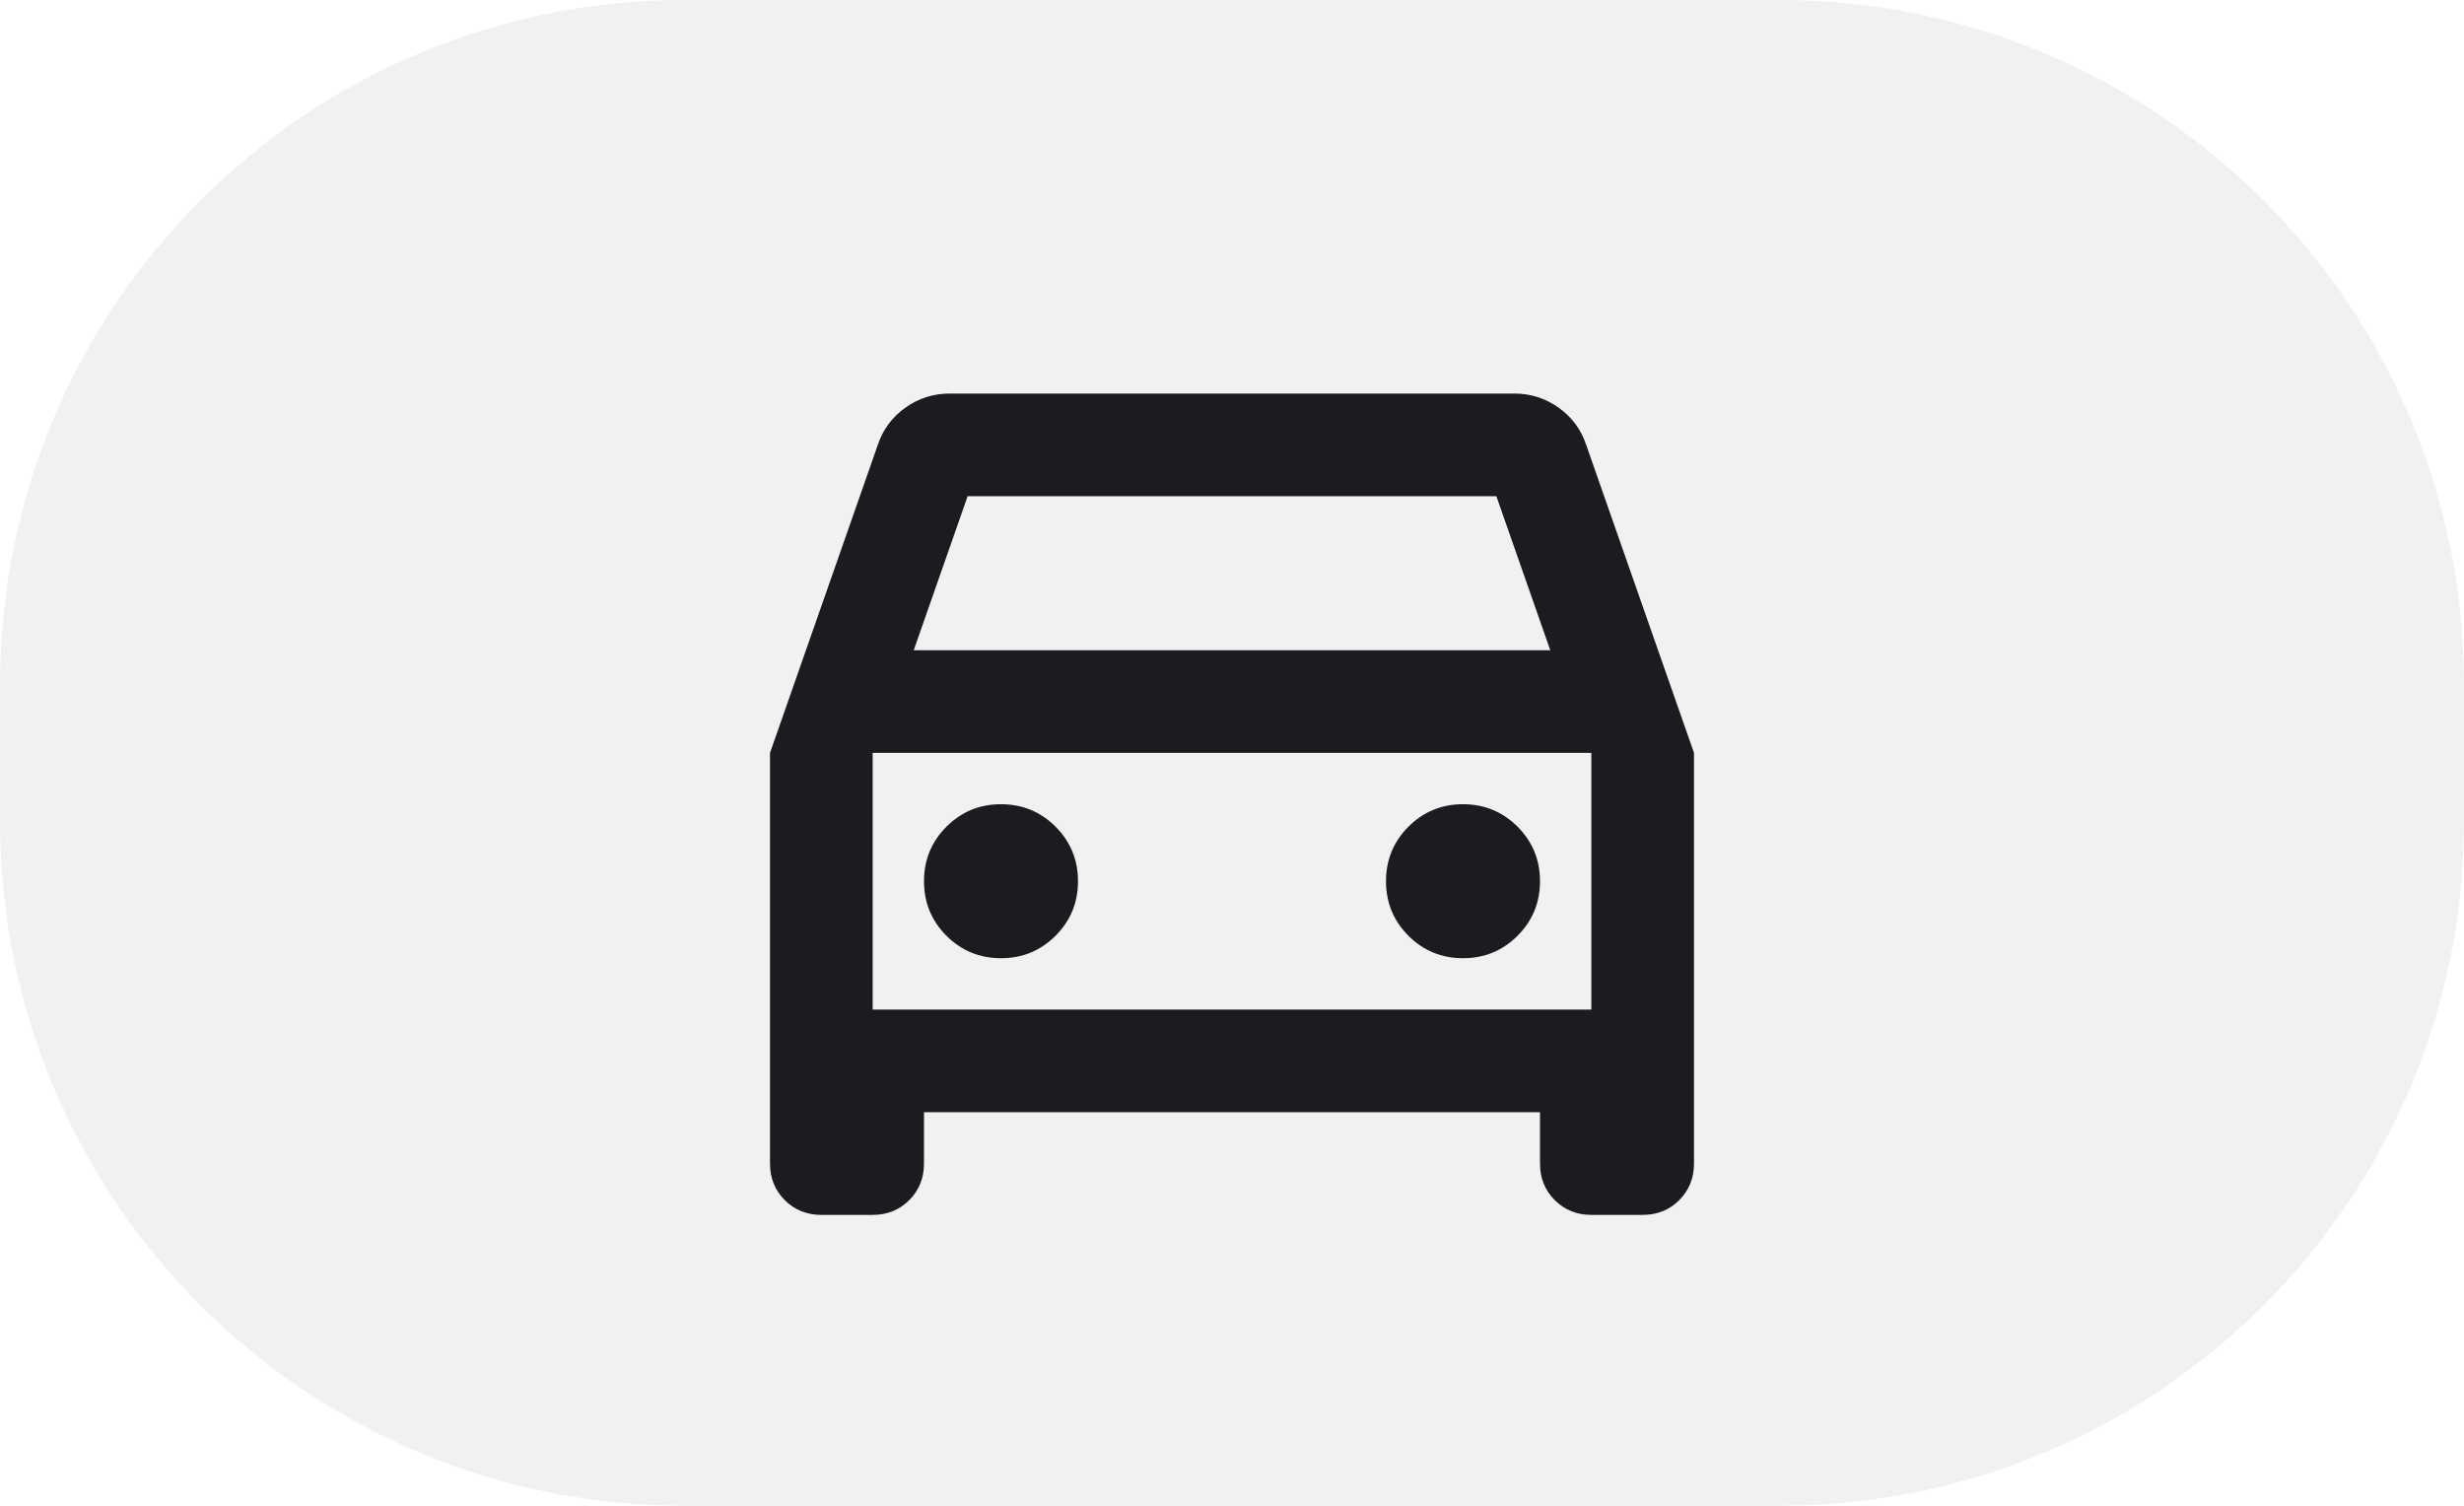
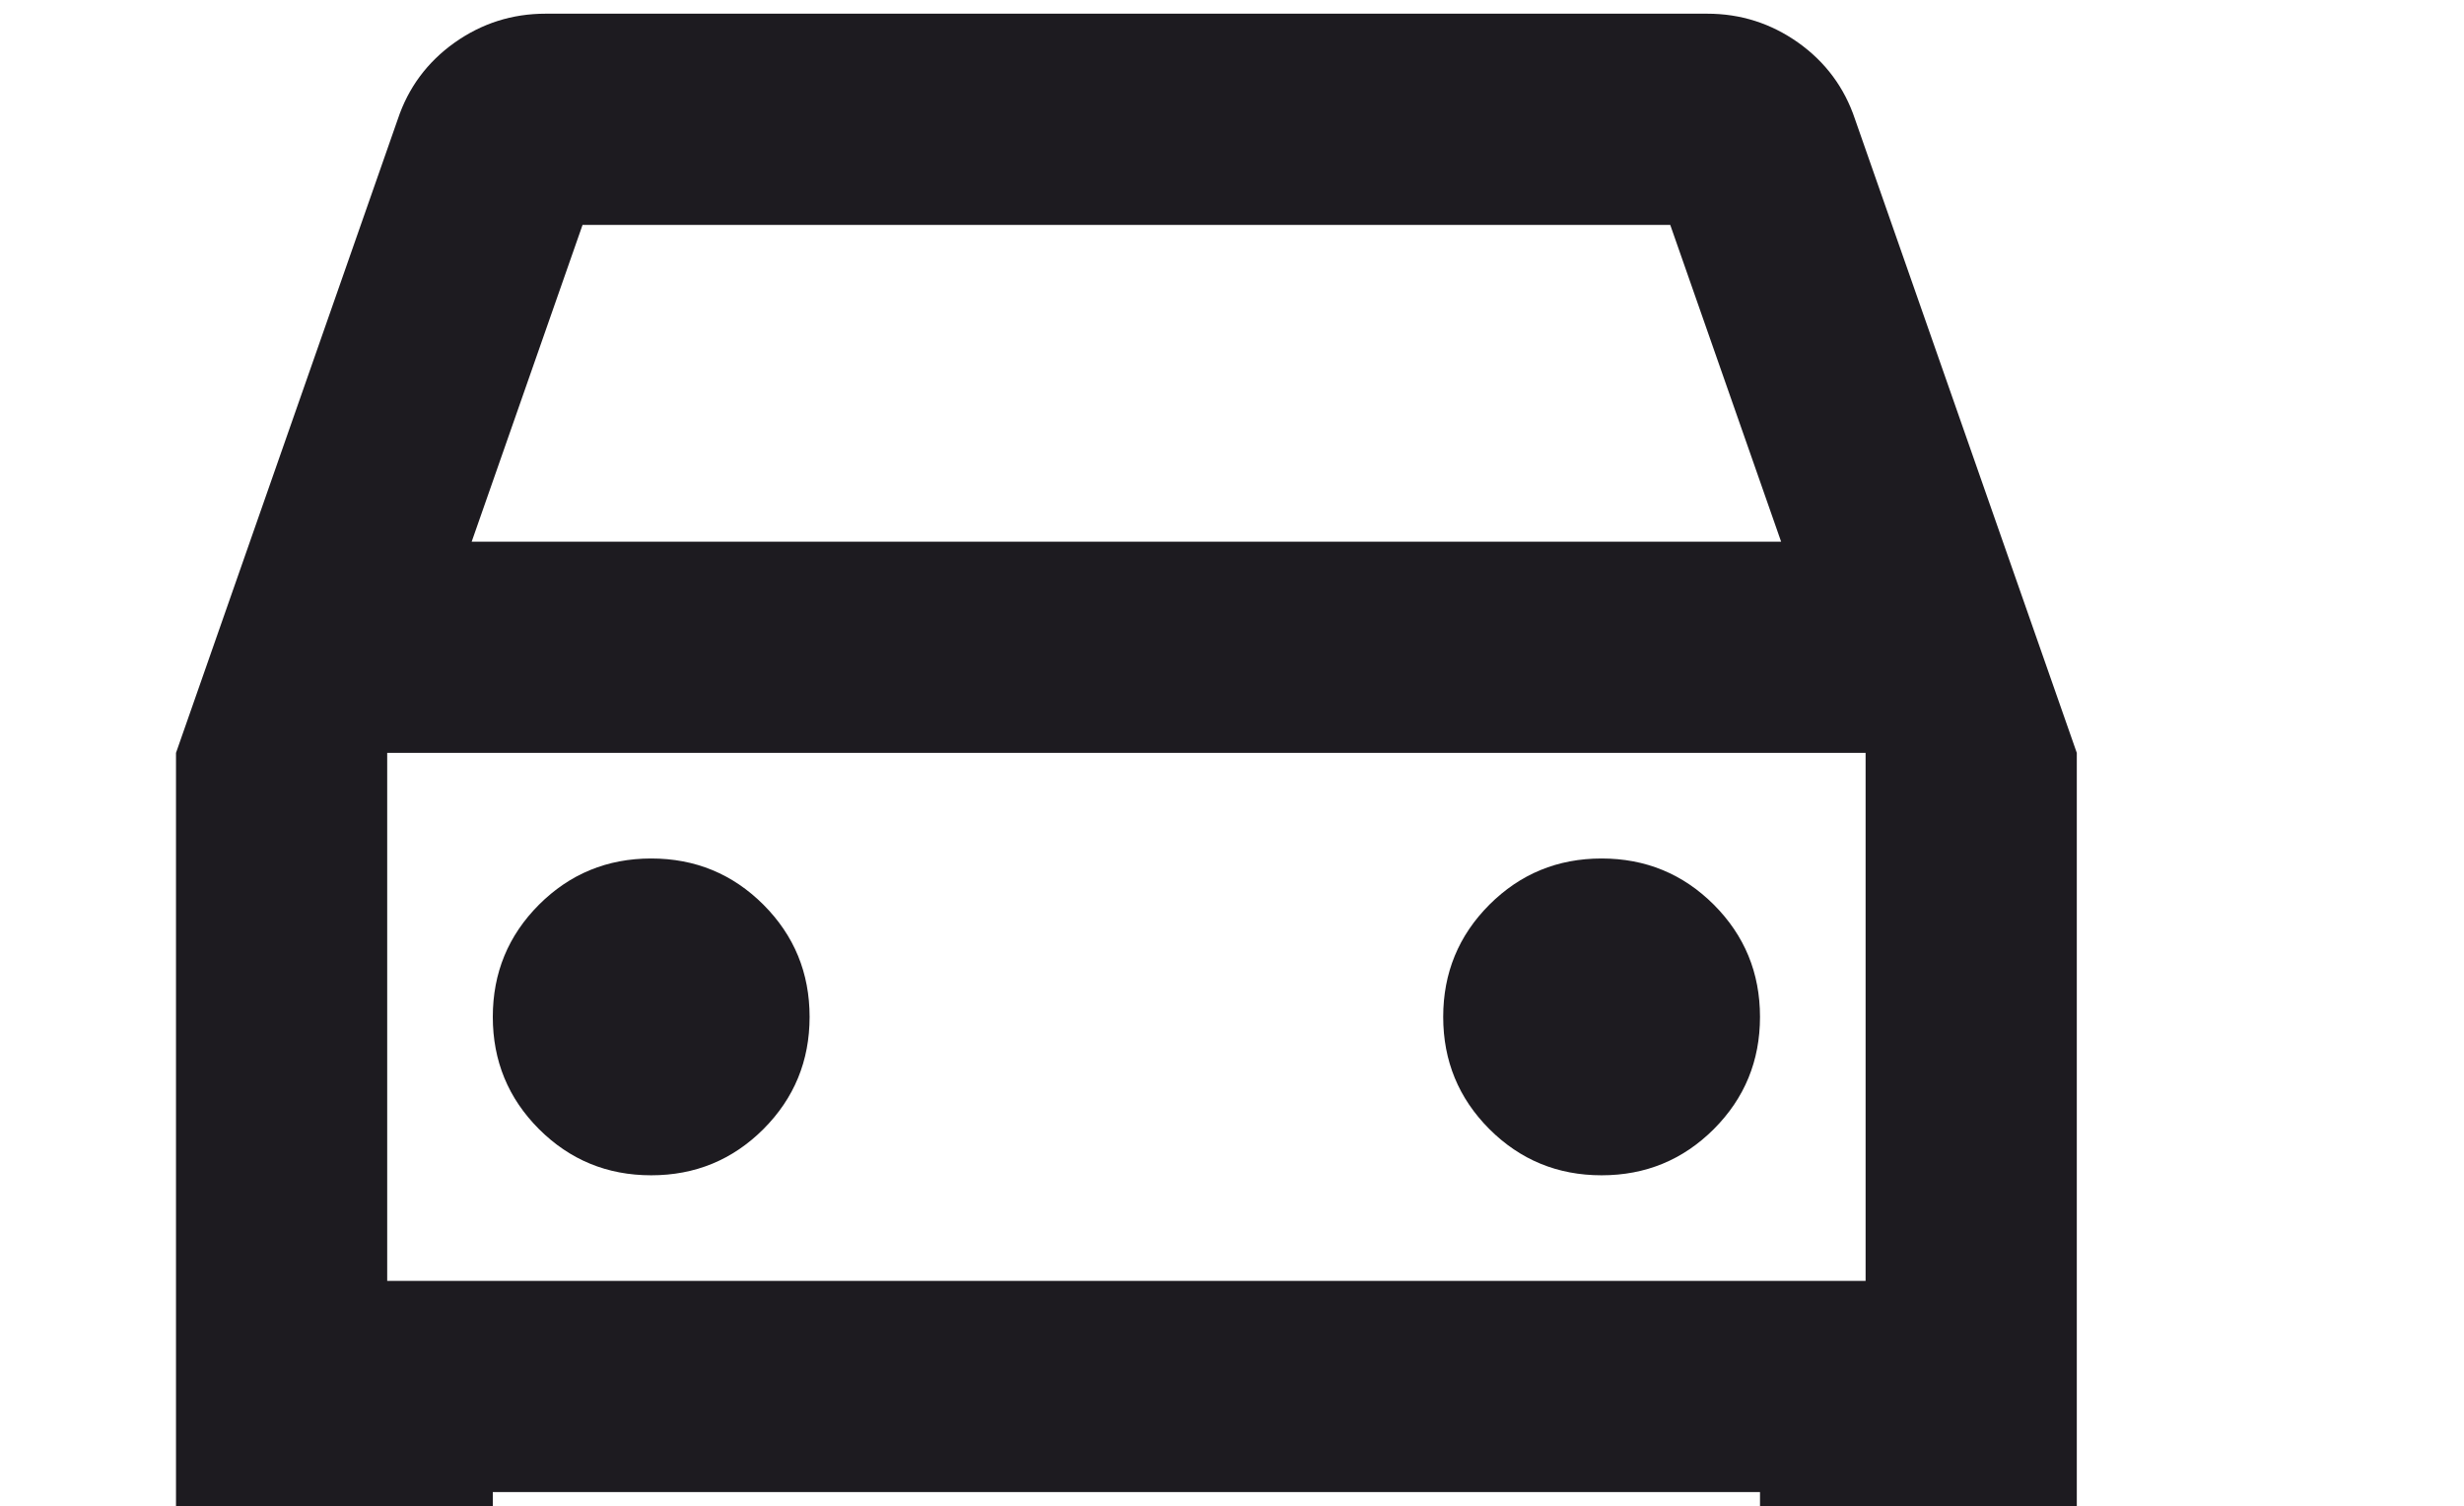
- <svg xmlns="http://www.w3.org/2000/svg" width="72" height="44" viewBox="0 0 72 44" fill="none">
-   <rect width="72" height="44" rx="20" fill="#F1F1F1" />
+ <svg xmlns="http://www.w3.org/2000/svg" width="72" height="44" viewBox="20 12 35 20" fill="none">
+   <rect width="72" height="44" rx="20" />
  <path d="M27 32.5V34C27 34.425 26.856 34.781 26.569 35.069C26.281 35.356 25.925 35.5 25.5 35.5H24C23.575 35.5 23.219 35.356 22.931 35.069C22.644 34.781 22.5 34.425 22.5 34V22L25.65 13C25.8 12.55 26.069 12.188 26.456 11.912C26.844 11.637 27.275 11.5 27.75 11.5H44.25C44.725 11.5 45.156 11.637 45.544 11.912C45.931 12.188 46.2 12.55 46.35 13L49.5 22V34C49.5 34.425 49.356 34.781 49.069 35.069C48.781 35.356 48.425 35.5 48 35.5H46.5C46.075 35.5 45.719 35.356 45.431 35.069C45.144 34.781 45 34.425 45 34V32.5H27ZM26.7 19H45.3L43.725 14.5H28.275L26.7 19ZM29.25 28C29.875 28 30.406 27.781 30.844 27.344C31.281 26.906 31.5 26.375 31.5 25.75C31.5 25.125 31.281 24.594 30.844 24.156C30.406 23.719 29.875 23.5 29.25 23.5C28.625 23.5 28.094 23.719 27.656 24.156C27.219 24.594 27 25.125 27 25.75C27 26.375 27.219 26.906 27.656 27.344C28.094 27.781 28.625 28 29.25 28ZM42.75 28C43.375 28 43.906 27.781 44.344 27.344C44.781 26.906 45 26.375 45 25.75C45 25.125 44.781 24.594 44.344 24.156C43.906 23.719 43.375 23.5 42.75 23.5C42.125 23.5 41.594 23.719 41.156 24.156C40.719 24.594 40.5 25.125 40.5 25.75C40.5 26.375 40.719 26.906 41.156 27.344C41.594 27.781 42.125 28 42.75 28ZM25.5 29.5H46.5V22H25.5V29.5Z" fill="#1D1B20" />
</svg>
